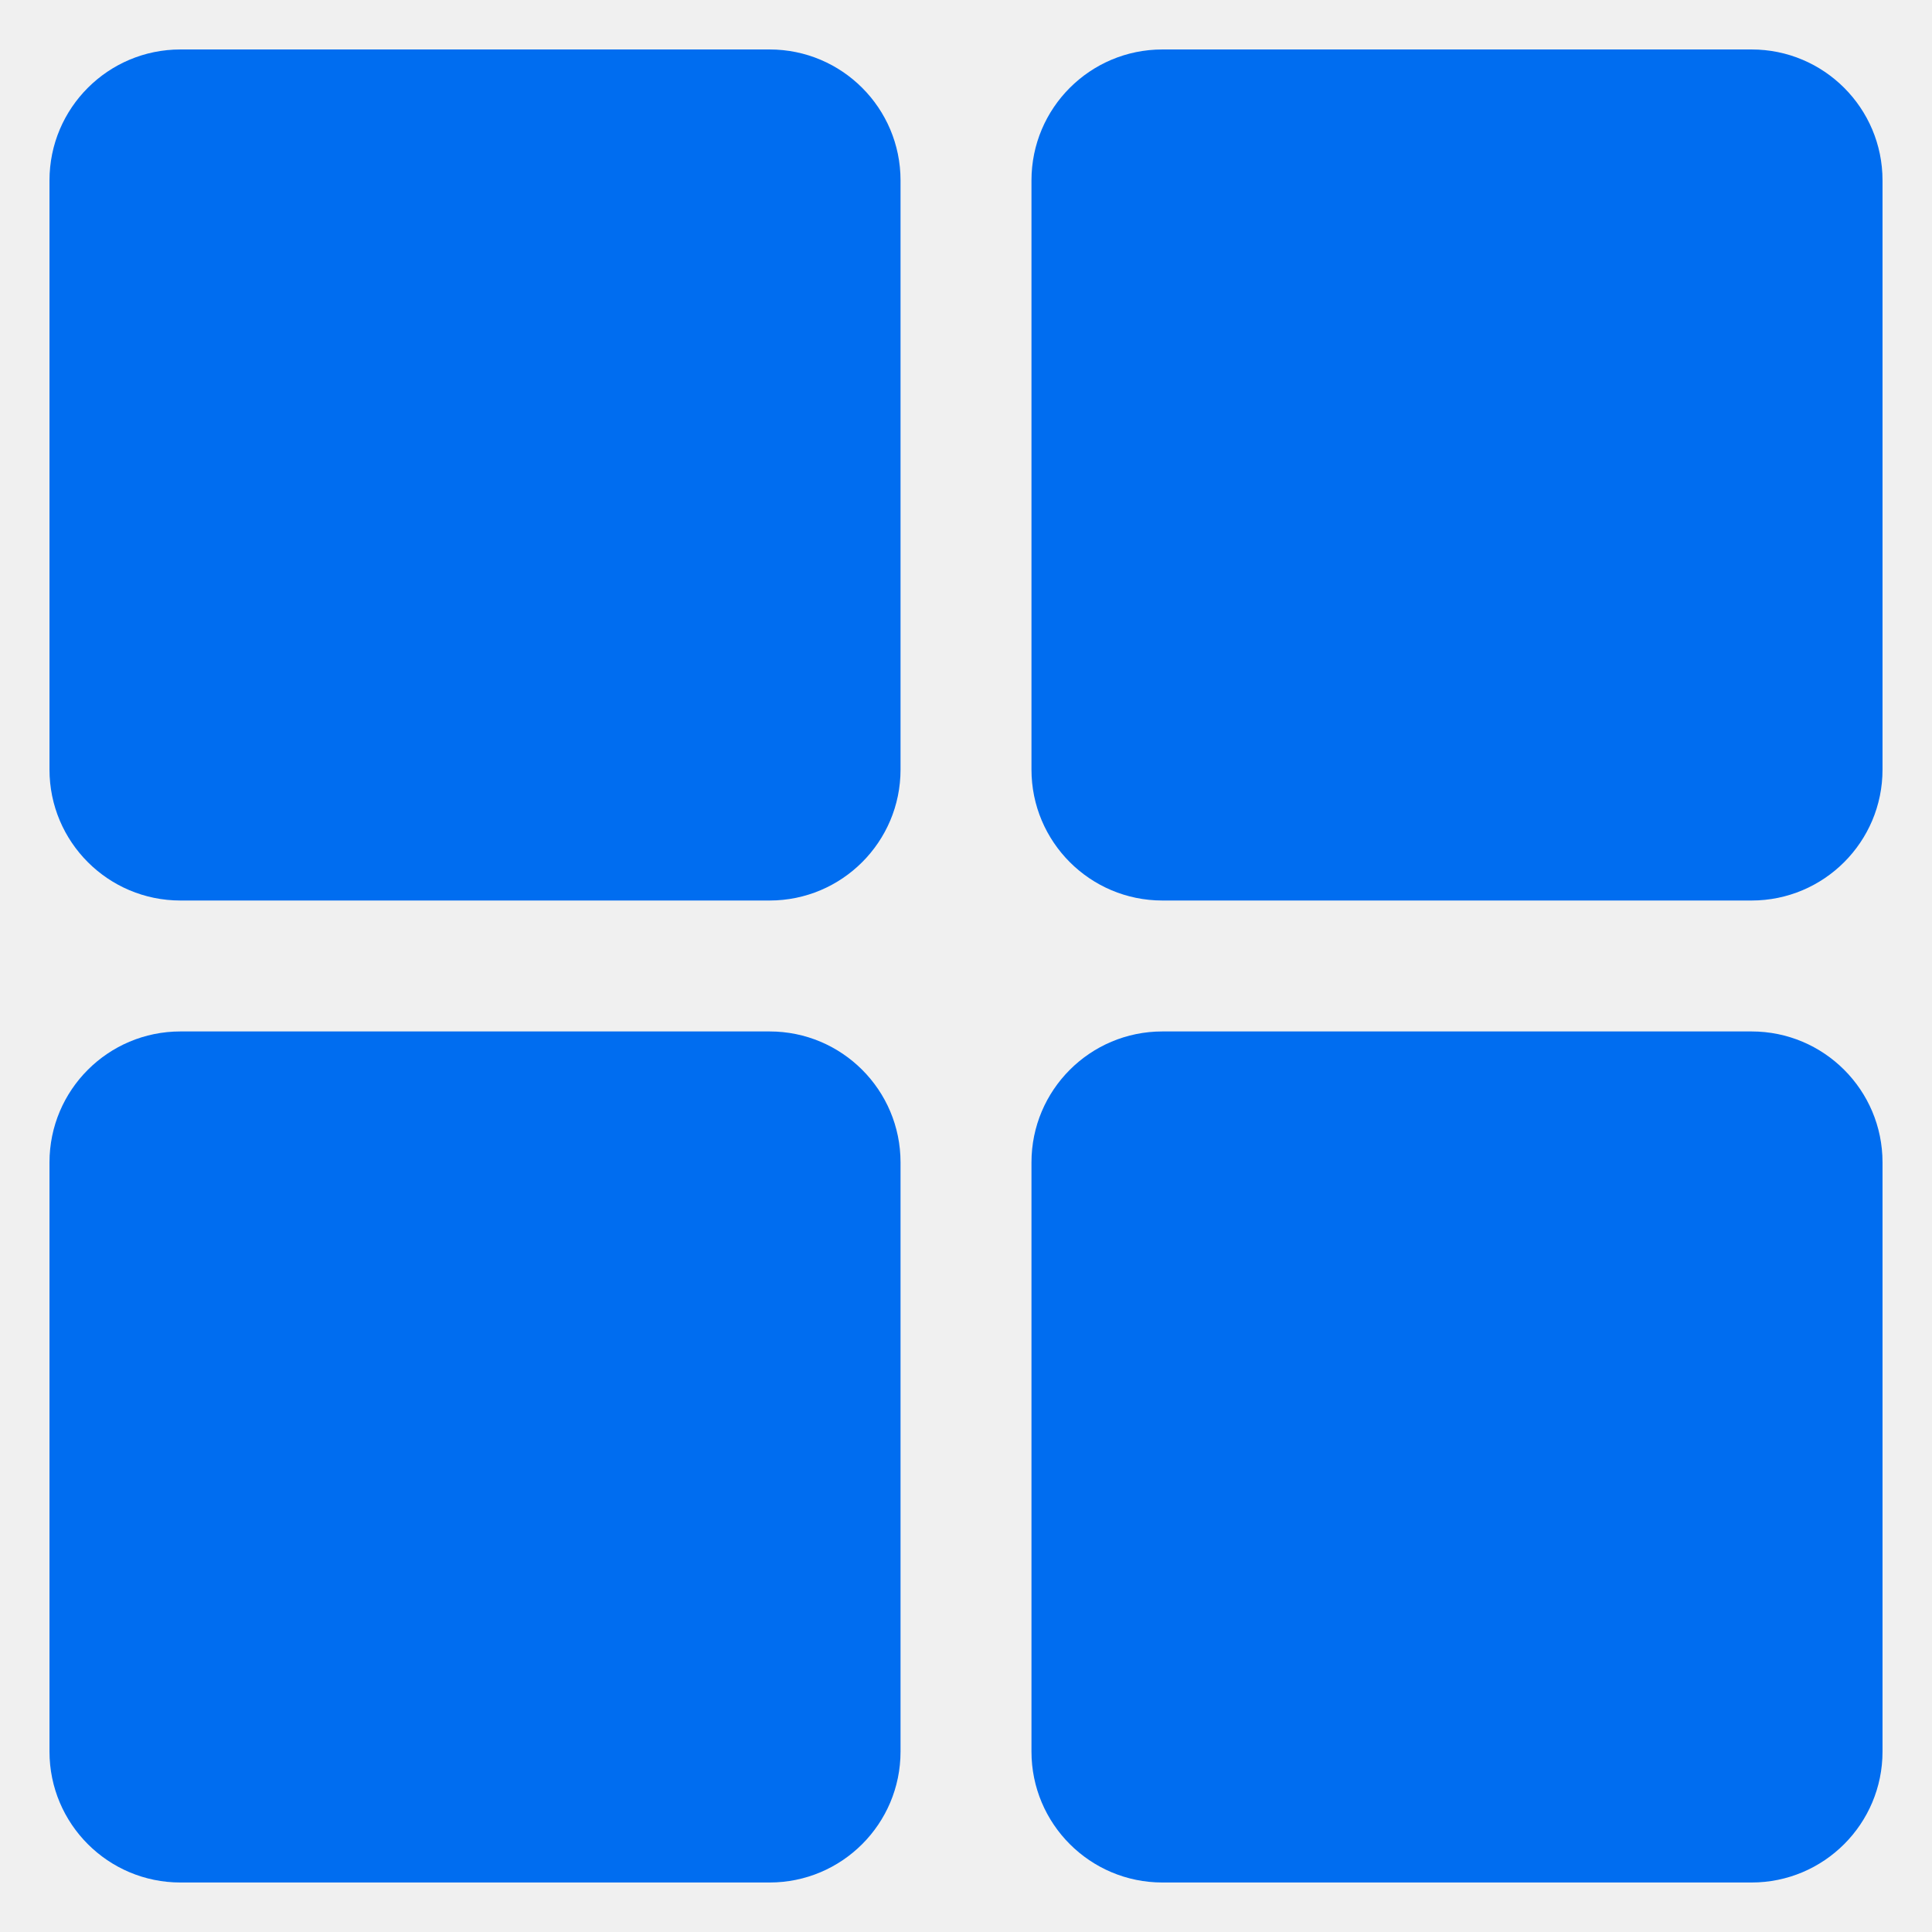
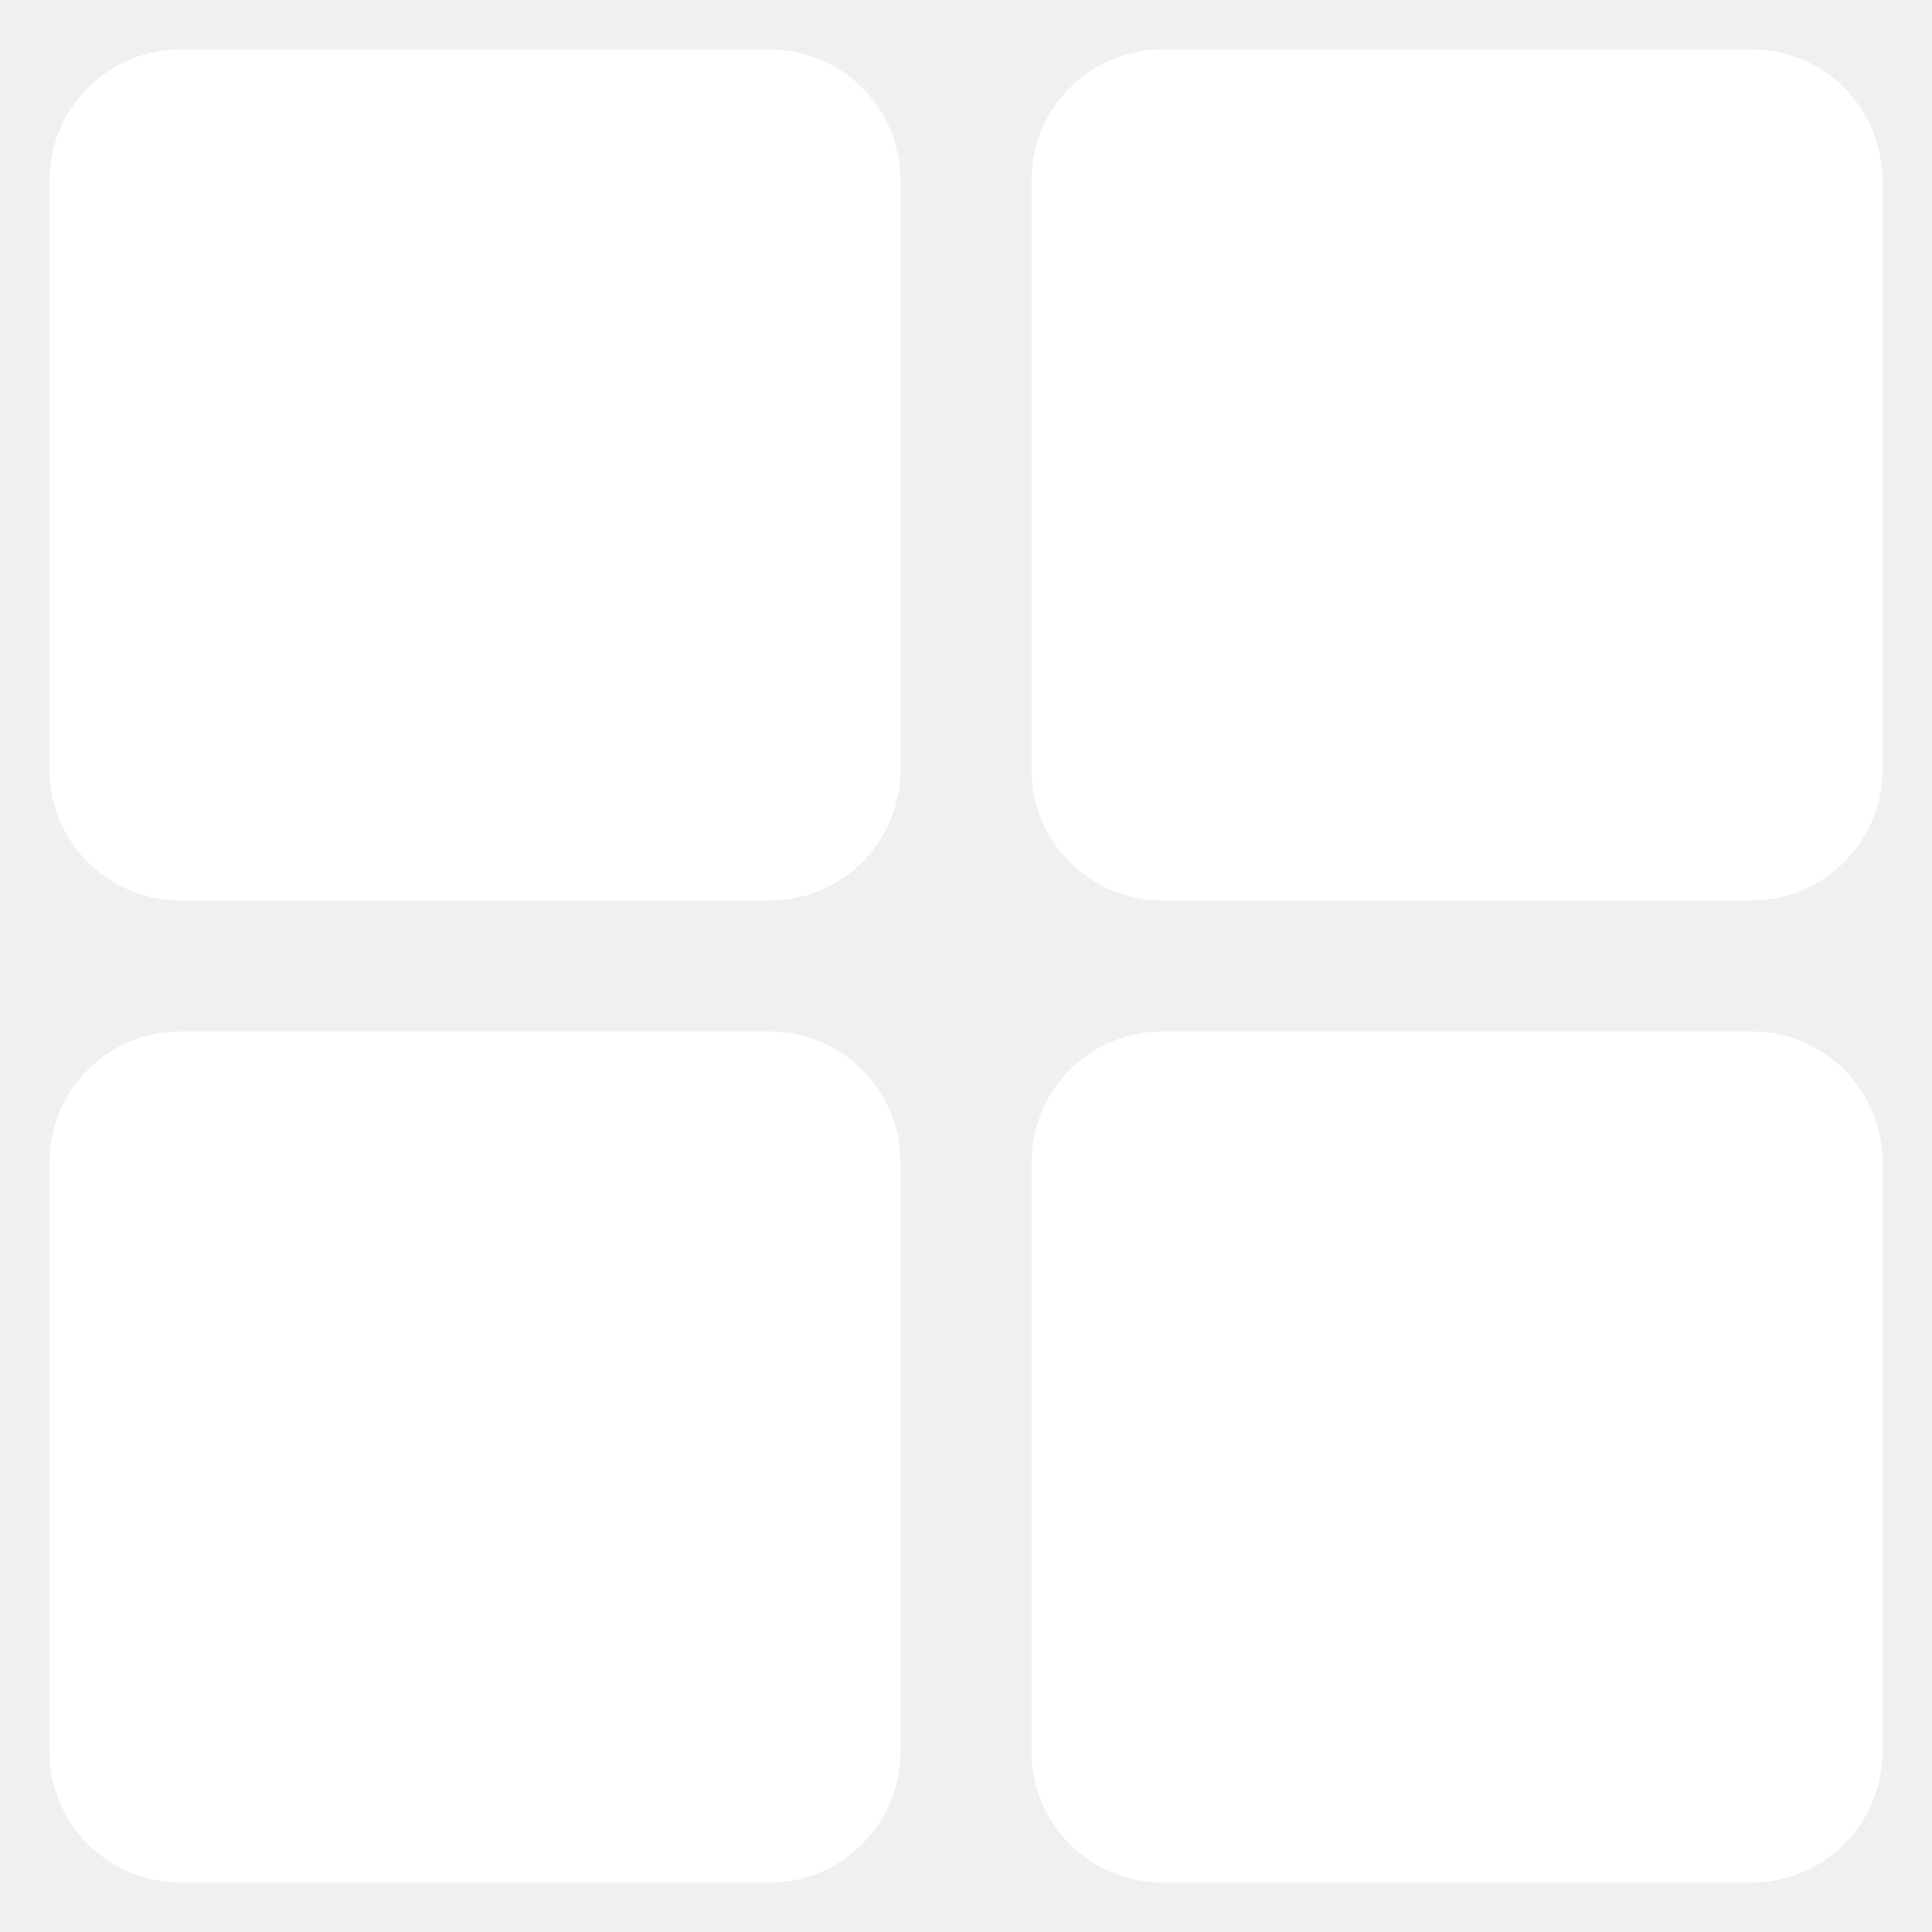
<svg xmlns="http://www.w3.org/2000/svg" width="39.042mm" height="39.042mm" viewBox="0 0 39.042 39.042" version="1.1" id="svg8">
  <style>
    .box{
-     fill:#006df0;
+     fill:#ffffff;
    fill-opacity:1;
    fill-rule:evenodd;
    stroke:none;
    stroke-width:1;
    stroke-linecap:round;
    stroke-linejoin:round;
    stroke-miterlimit:4;
    stroke-dasharray:none;
    stroke-opacity:1
    }
  </style>
  <defs id="defs2" />
  <g id="layer1" transform="translate(-0.3229154,-257.6354)">
    <g id="g839" style="fill:#ffffff;fill-opacity:1">
      <rect rx="2.646" ry="2.646" y="278.479" x="1.323" height="17.198" width="17.198" id="rect821" class="box" />
      <rect class="box" id="rect829" width="17.198" height="17.198" x="21.167" y="278.479" ry="2.646" rx="2.646" />
      <rect rx="2.646" ry="2.646" y="258.635" x="21.167" height="17.198" width="17.198" id="rect831" class="box" />
      <rect class="box" id="rect833" width="17.198" height="17.198" x="1.323" y="258.635" ry="2.646" rx="2.646" />
    </g>
  </g>
</svg>
